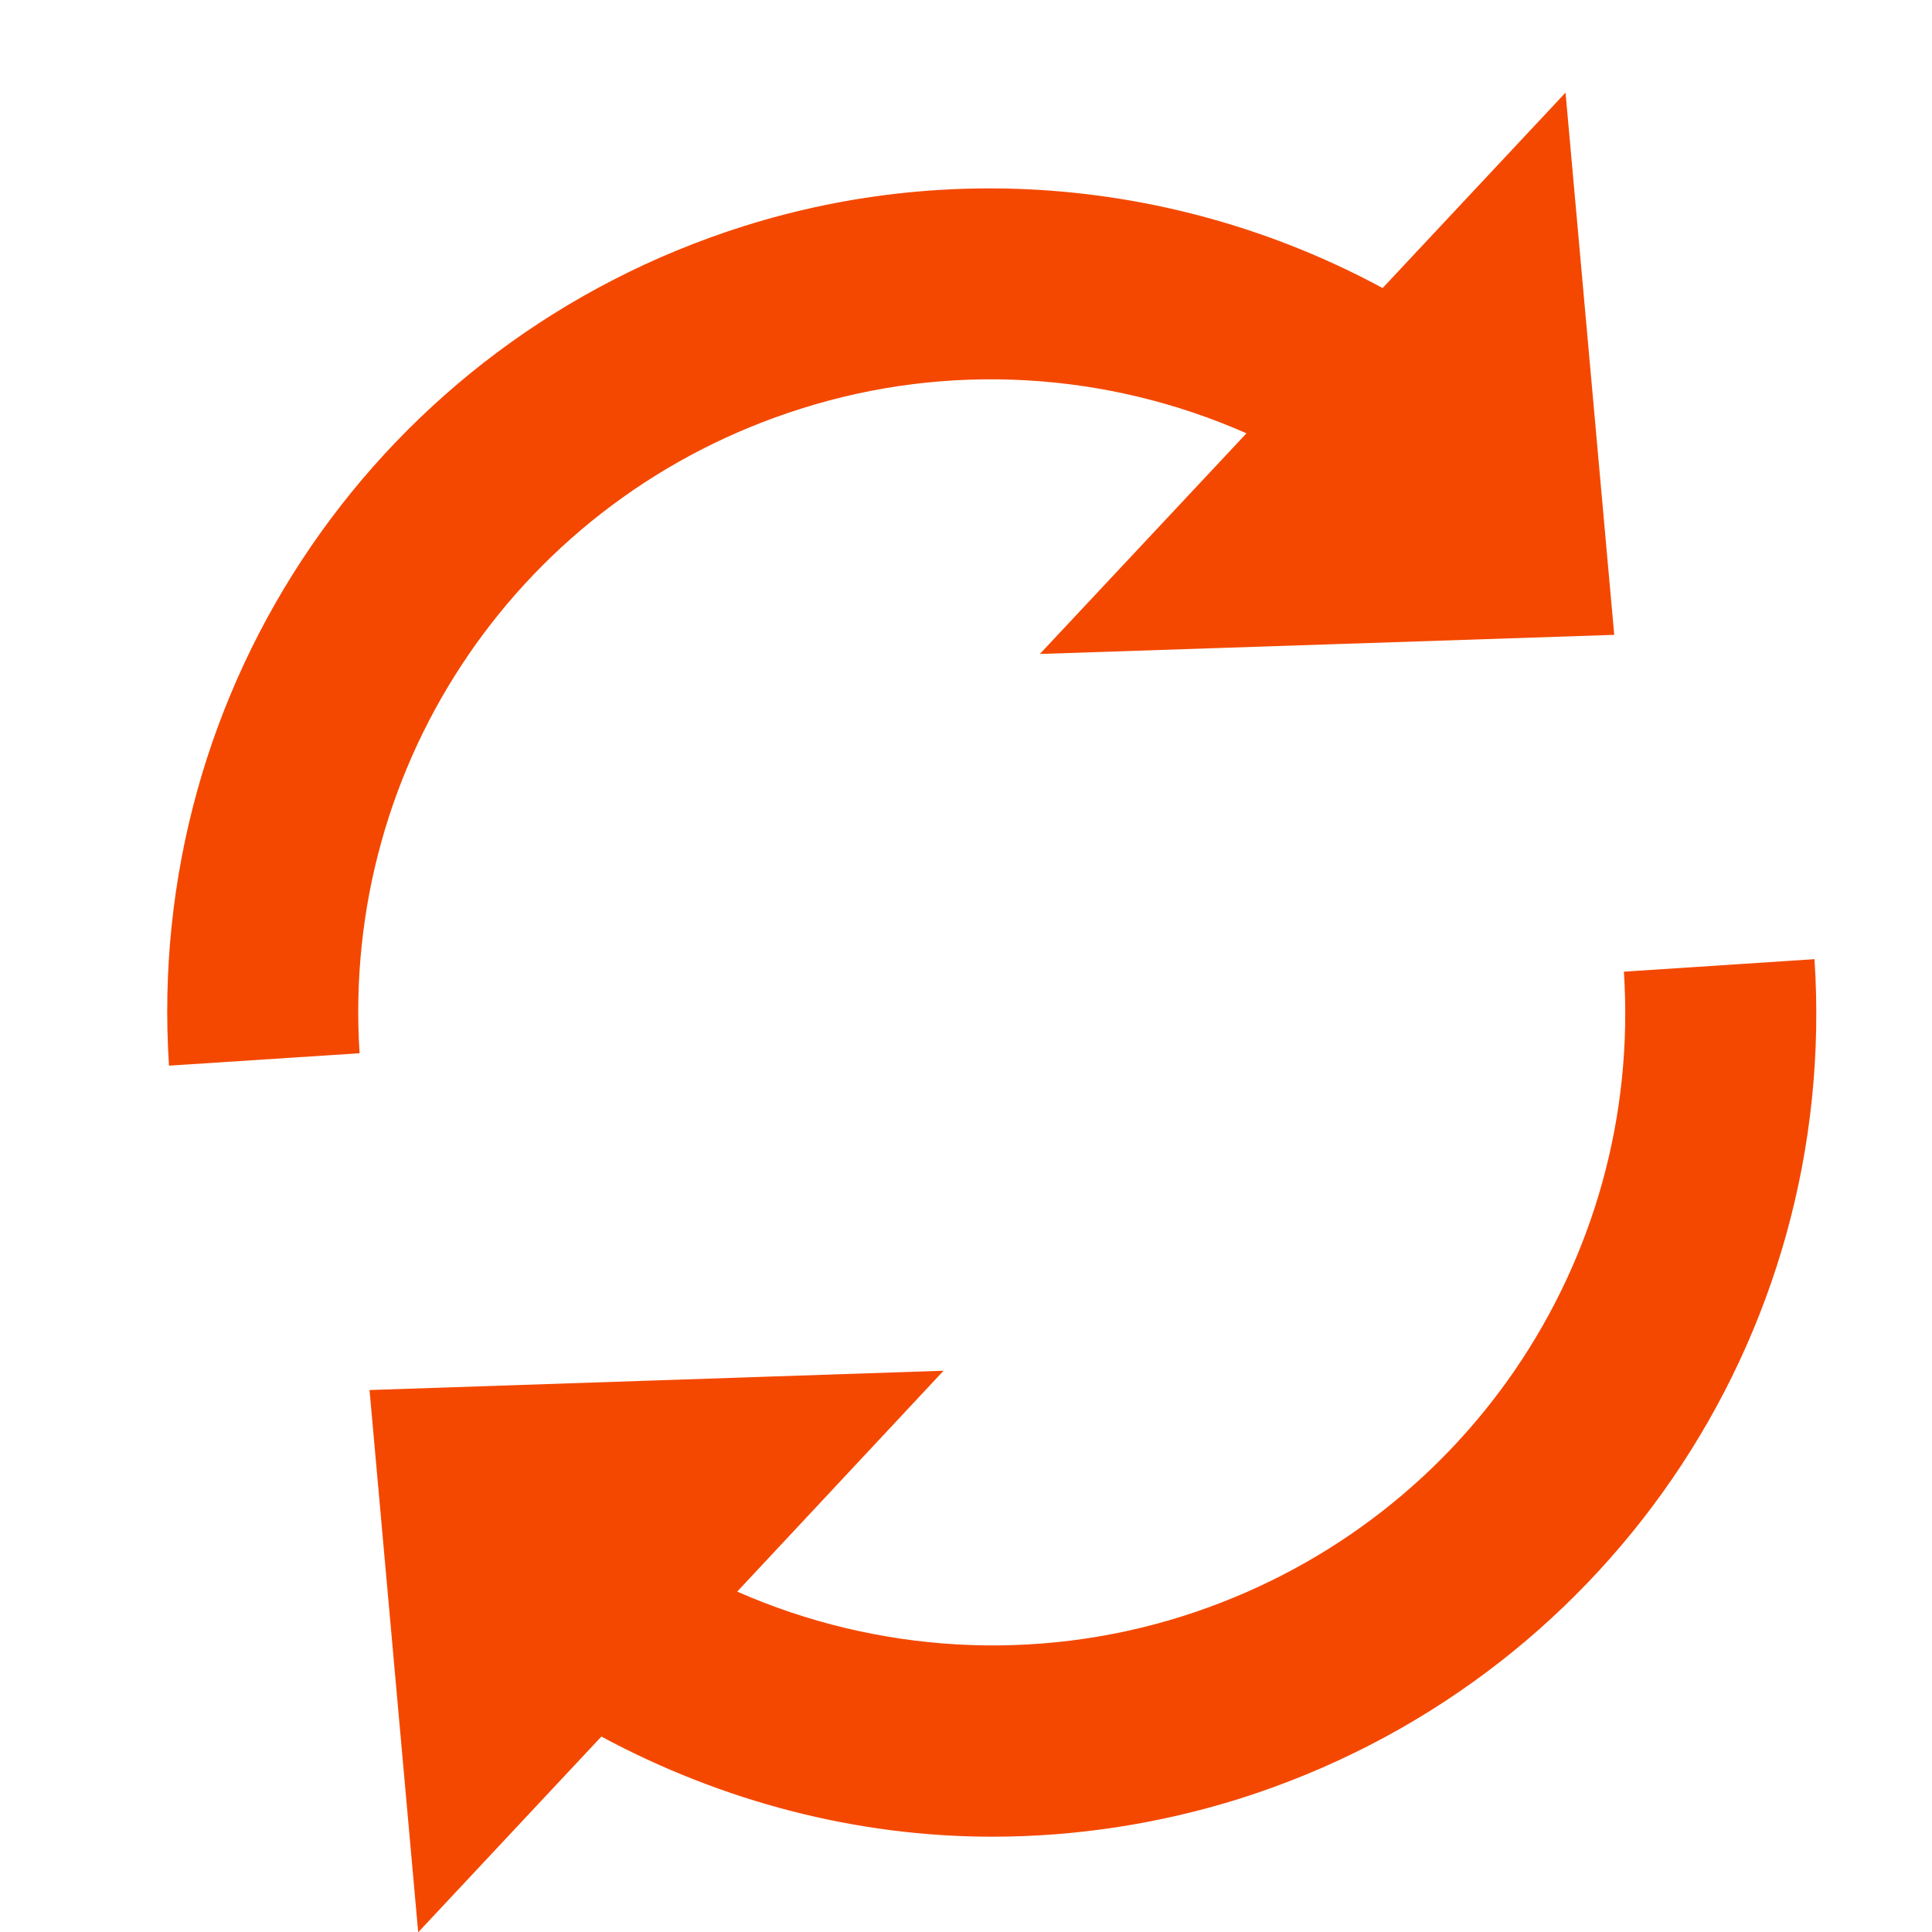
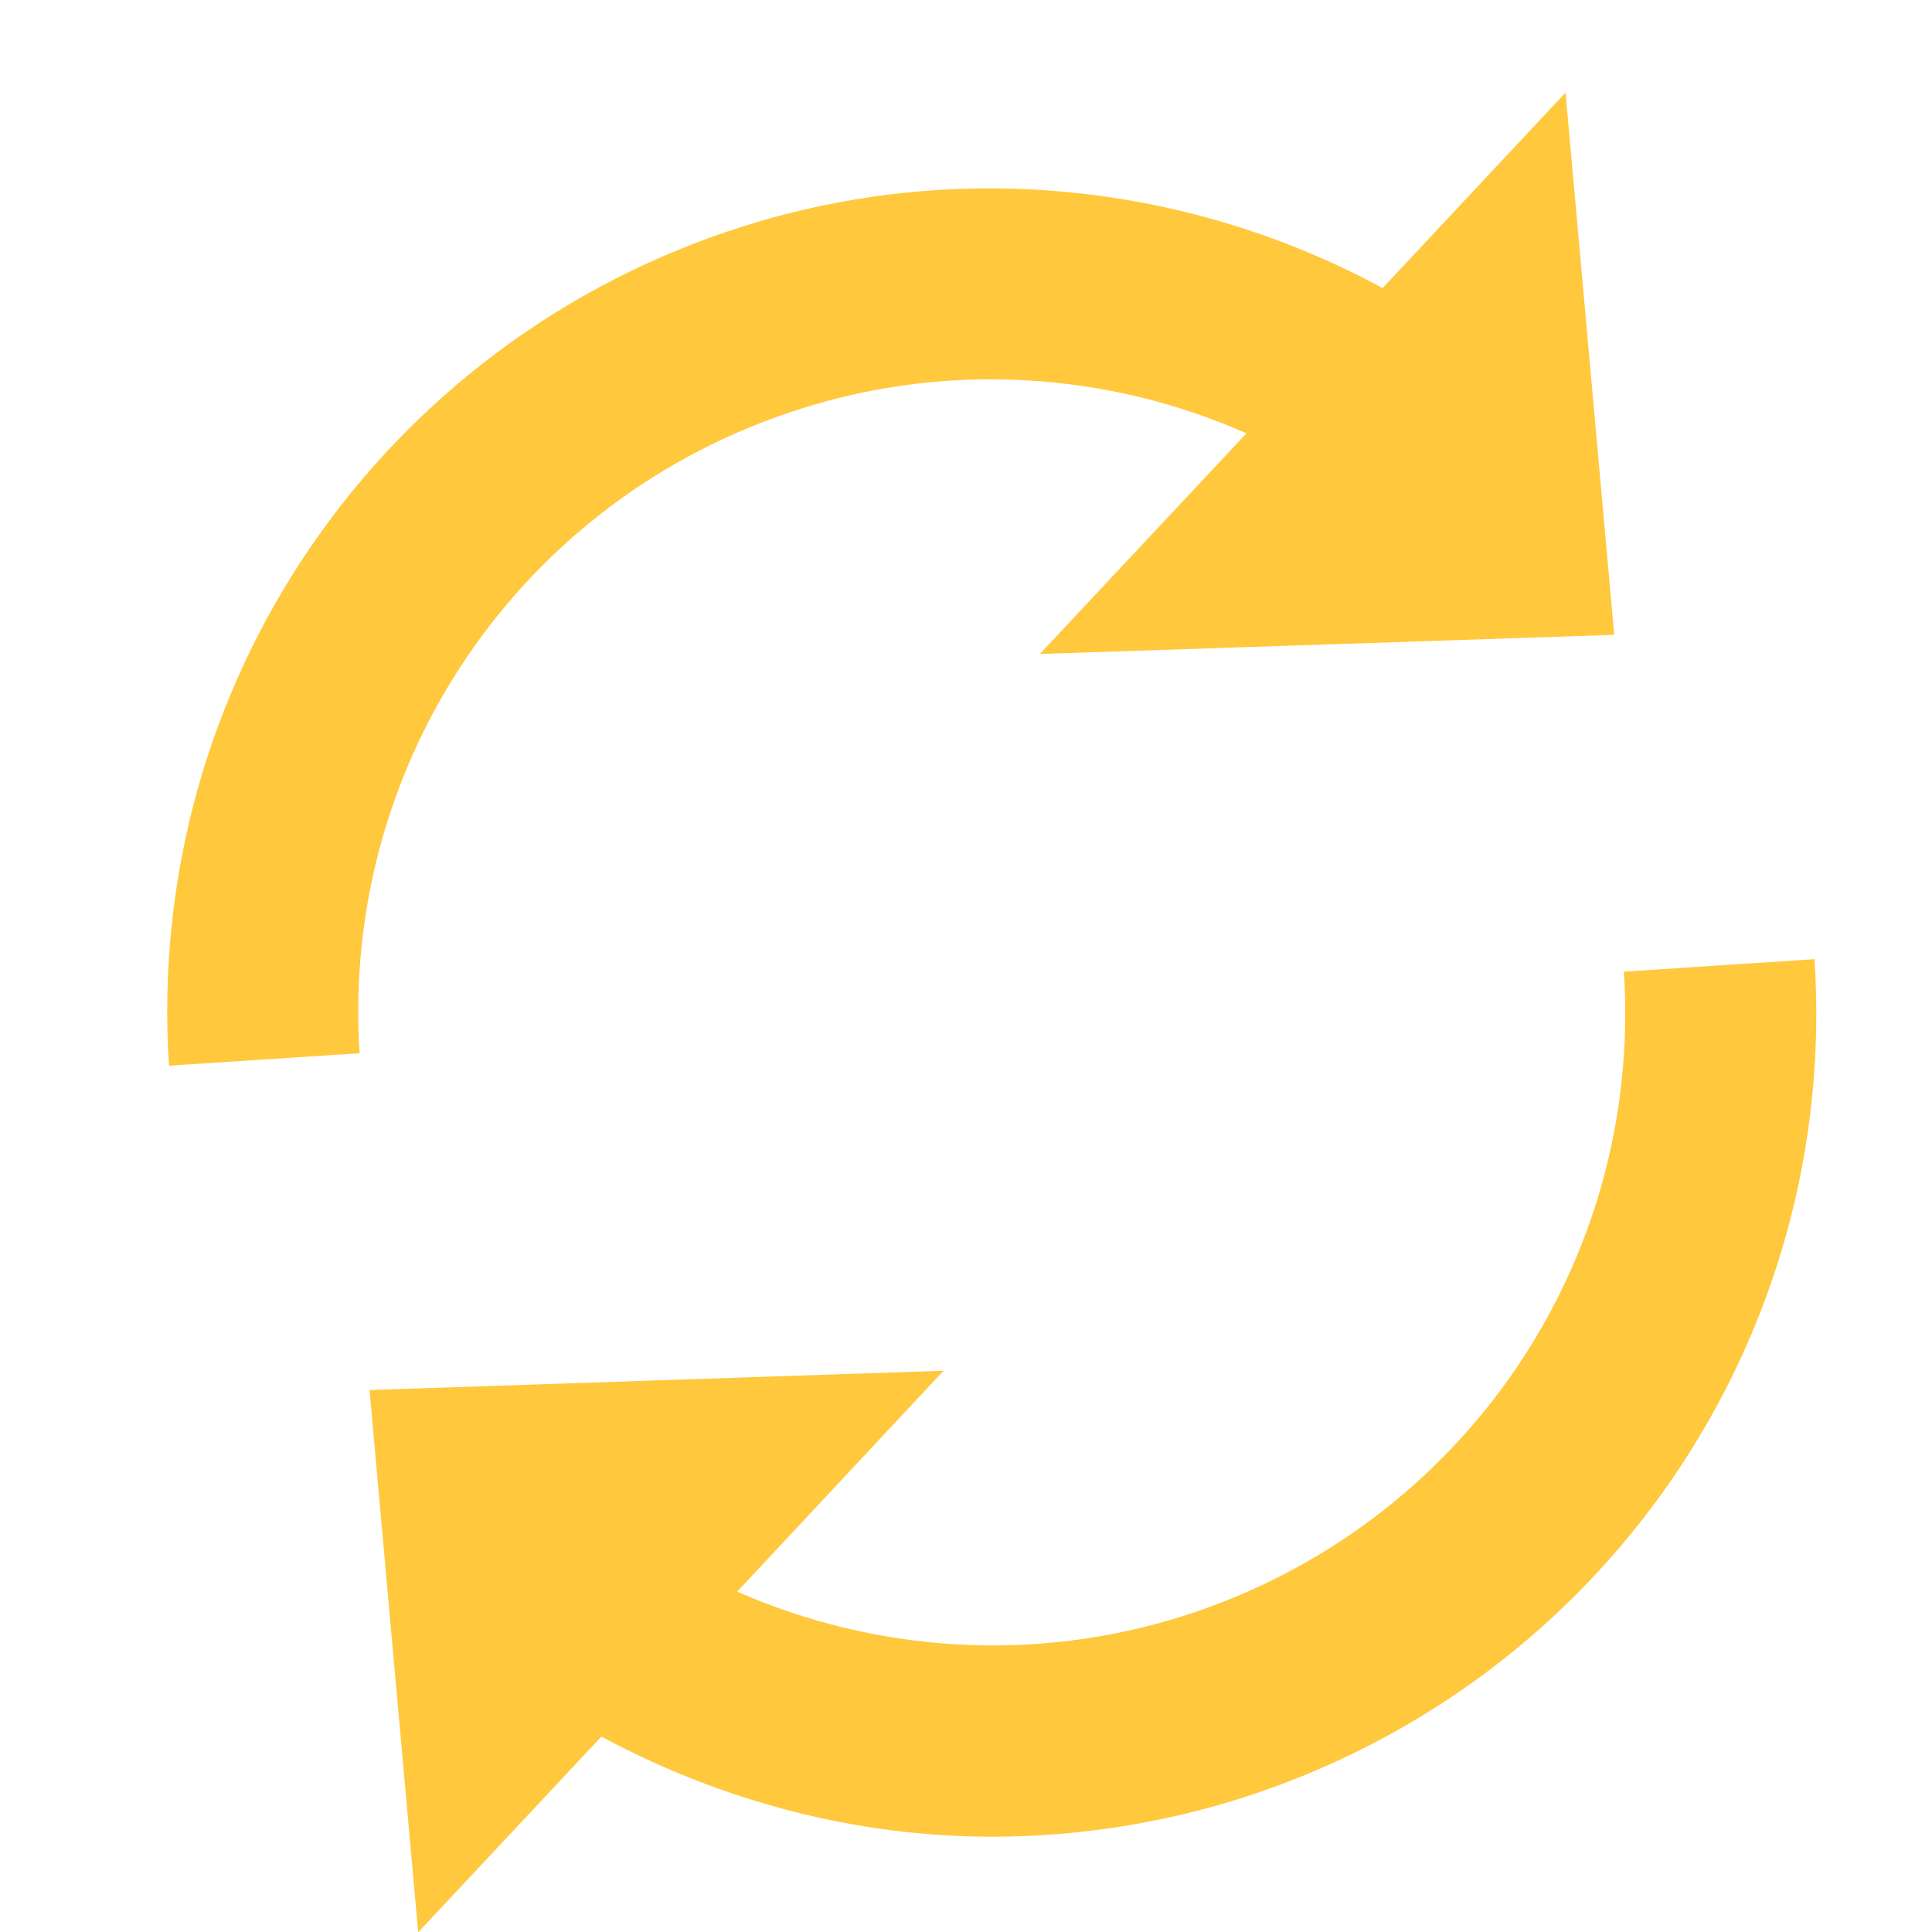
<svg xmlns="http://www.w3.org/2000/svg" width="300" height="300" id="svg3815" version="1.1">
  <defs id="defs3817">
    <clipPath clipPathUnits="userSpaceOnUse" id="clipPath1562">
      <path d="M 0,96 96,96 96,0 0,0 0,96 z" id="path1564" />
    </clipPath>
  </defs>
  <g id="layer1" transform="translate(0,-752.3622)">
-     <g id="g1558" transform="matrix(3.913913,0,0,-3.913913,-37.31343,1097.775)" style="fill:#f44800">
-       <g id="g1560" clip-path="url(#clipPath1562)" style="fill:#f44800">
-         <g id="g1566" transform="translate(58.7051,16.8896)" style="fill:#f44800">
-           <path d="m 0,0 c -3.193,-1.001 -6.51,-1.506 -9.805,-1.506 -5.369,0 -10.695,1.384 -15.508,3.973 l -7.267,-7.765 -1.931,21.513 22.774,0.766 -8.187,-8.763 C -14.385,5.781 -8.107,5.397 -2.273,7.237 8.805,10.735 16.012,21.259 15.254,32.813 l 7.562,0.496 C 23.807,18.257 14.426,4.559 0,0 m 0.281,54.172 c -5.547,2.447 -11.825,2.83 -17.658,0.982 -11.08,-3.488 -18.276,-14.001 -17.529,-25.577 l -7.561,-0.493 c -0.98,15.07 8.4,28.758 22.805,33.307 8.441,2.659 17.58,1.739 25.344,-2.456 l 7.257,7.753 1.932,-21.512 -22.787,-0.758 8.197,8.754 z" style="fill:#f44800;fill-opacity:1;fill-rule:evenodd;stroke:none" id="path1568" />
+     <g id="g1558" transform="matrix(3.913913,0,0,-3.913913,-37.31343,1097.775)" style="fill:#ffc83d">
+       <g id="g1560" clip-path="url(#clipPath1562)" style="fill:#ffc83d">
+         <g id="g1566" transform="translate(58.7051,16.8896)" style="fill:#ffc83d">
+           <path d="m 0,0 c -3.193,-1.001 -6.51,-1.506 -9.805,-1.506 -5.369,0 -10.695,1.384 -15.508,3.973 l -7.267,-7.765 -1.931,21.513 22.774,0.766 -8.187,-8.763 C -14.385,5.781 -8.107,5.397 -2.273,7.237 8.805,10.735 16.012,21.259 15.254,32.813 l 7.562,0.496 C 23.807,18.257 14.426,4.559 0,0 m 0.281,54.172 c -5.547,2.447 -11.825,2.83 -17.658,0.982 -11.08,-3.488 -18.276,-14.001 -17.529,-25.577 l -7.561,-0.493 c -0.98,15.07 8.4,28.758 22.805,33.307 8.441,2.659 17.58,1.739 25.344,-2.456 l 7.257,7.753 1.932,-21.512 -22.787,-0.758 8.197,8.754 z" style="fill:#ffc83d;fill-opacity:1;fill-rule:evenodd;stroke:none" id="path1568" />
        </g>
      </g>
    </g>
  </g>
</svg>
